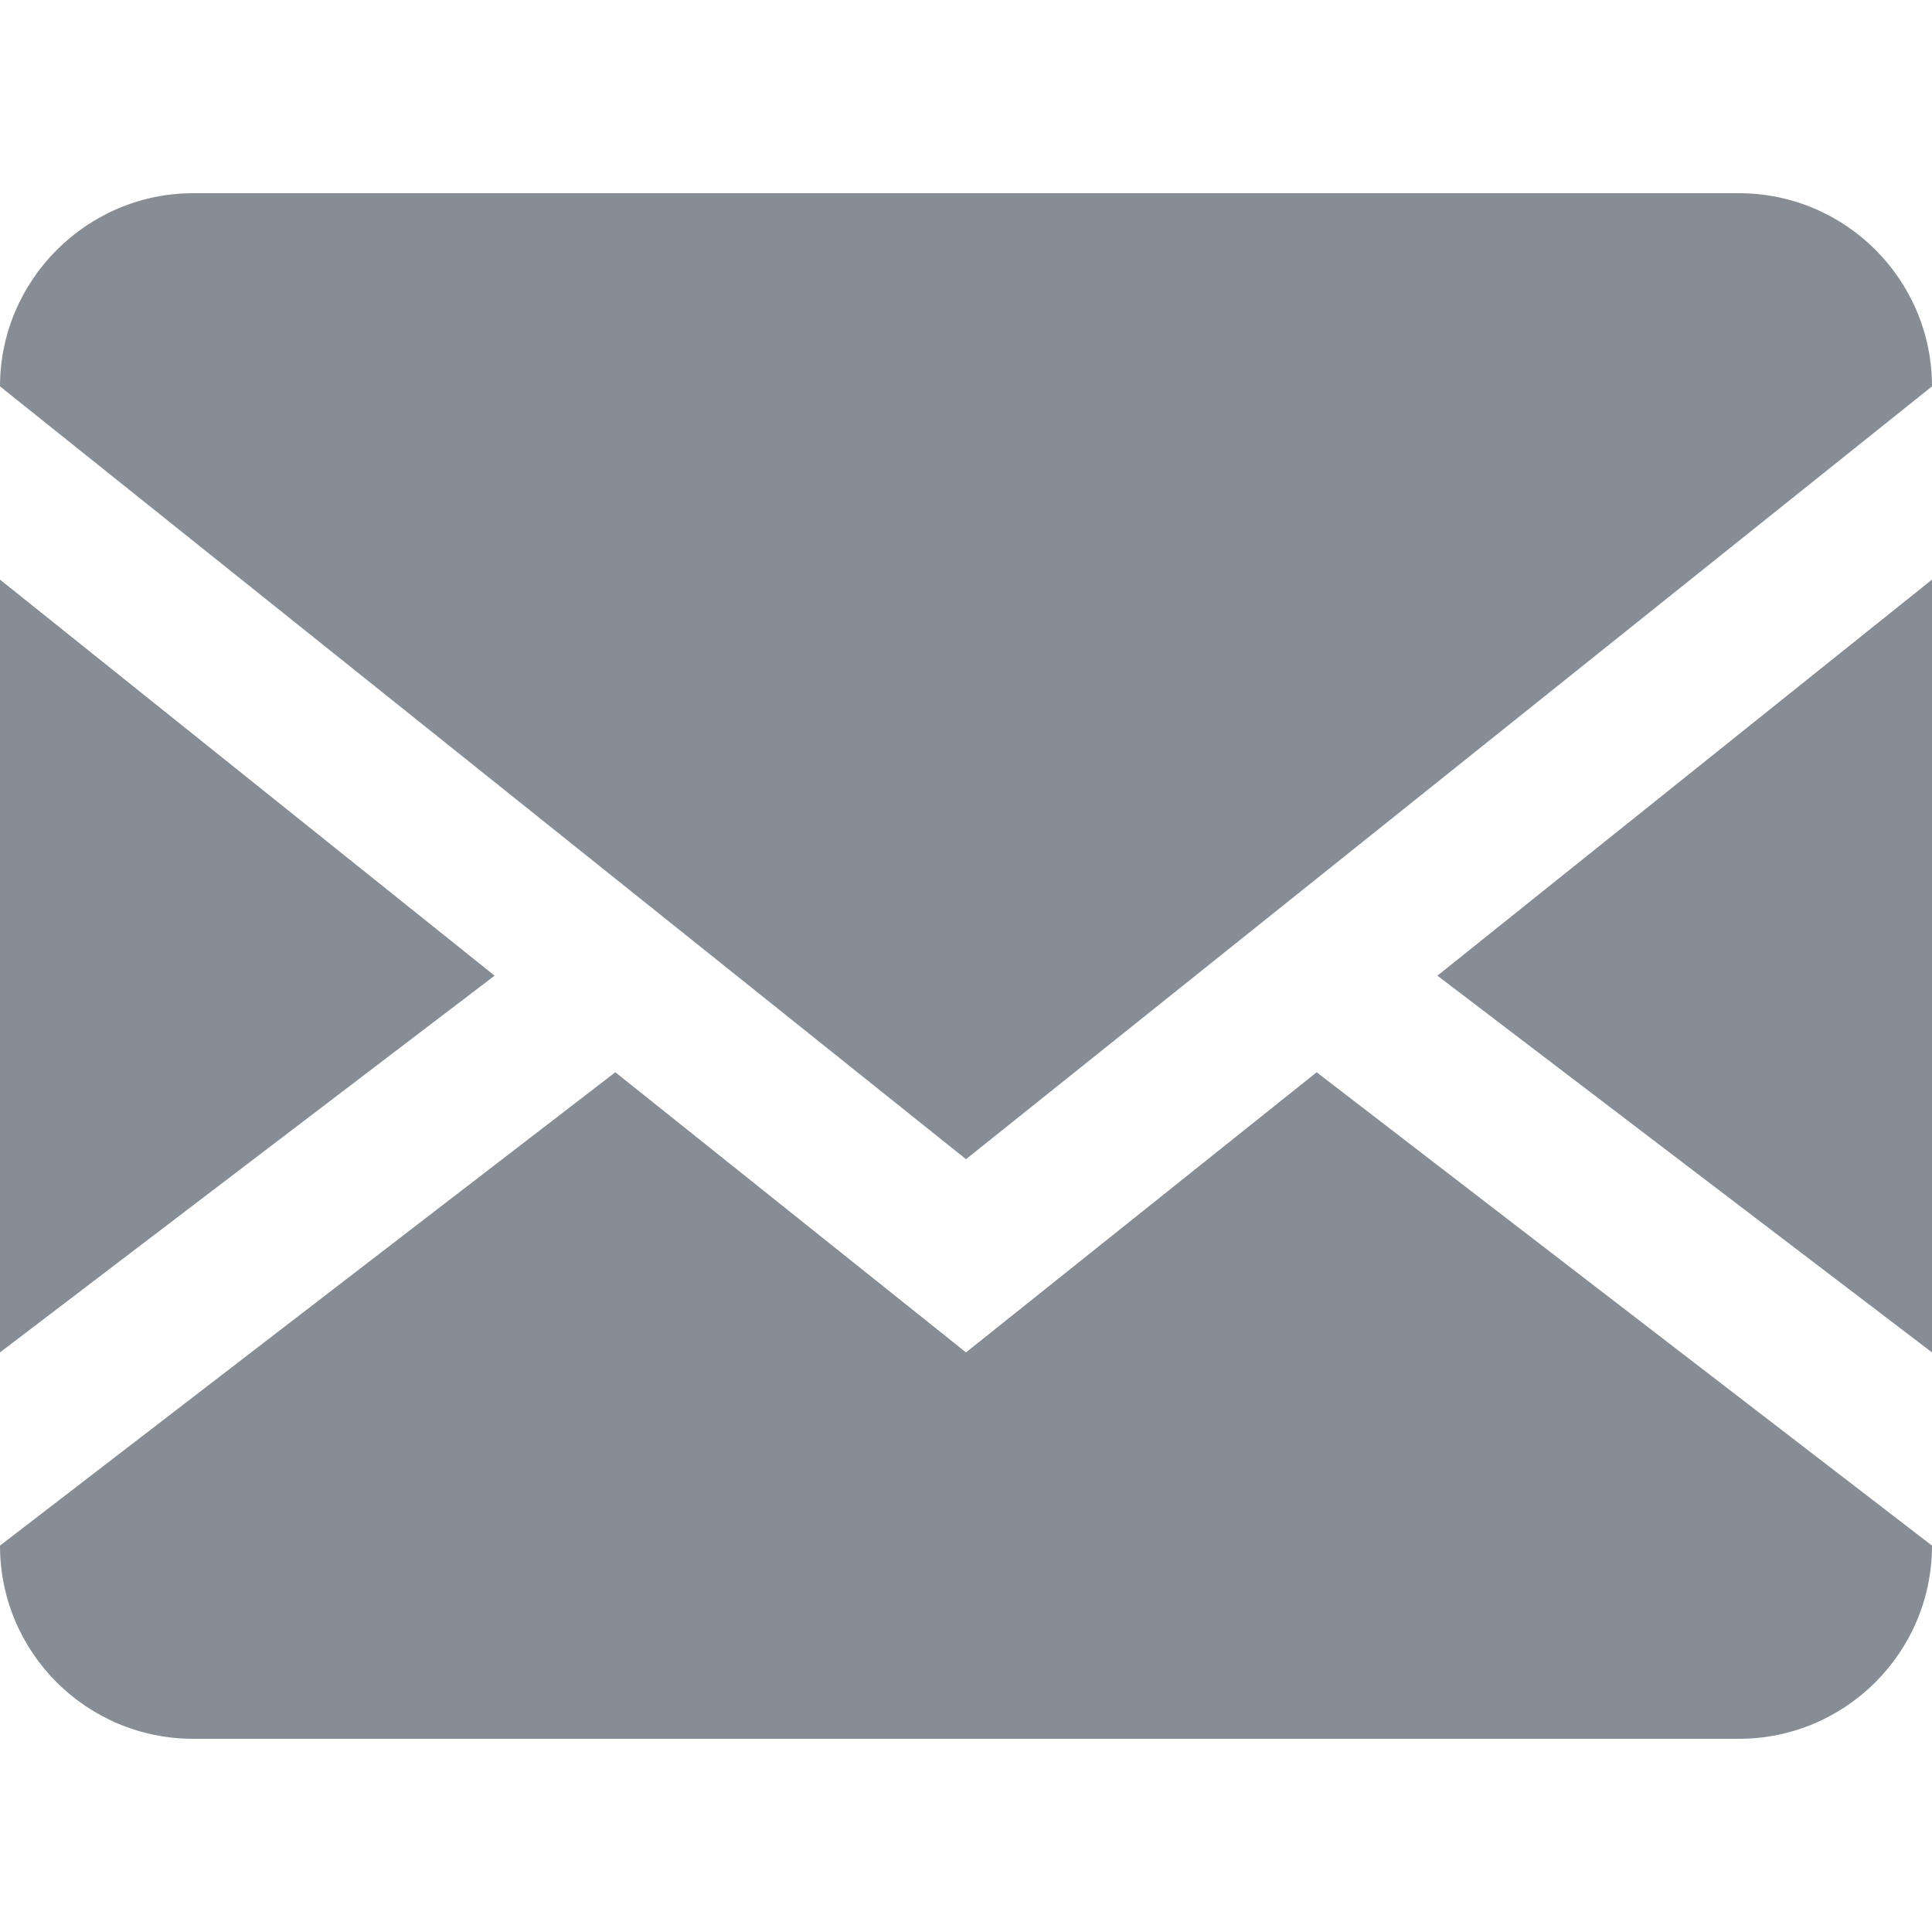
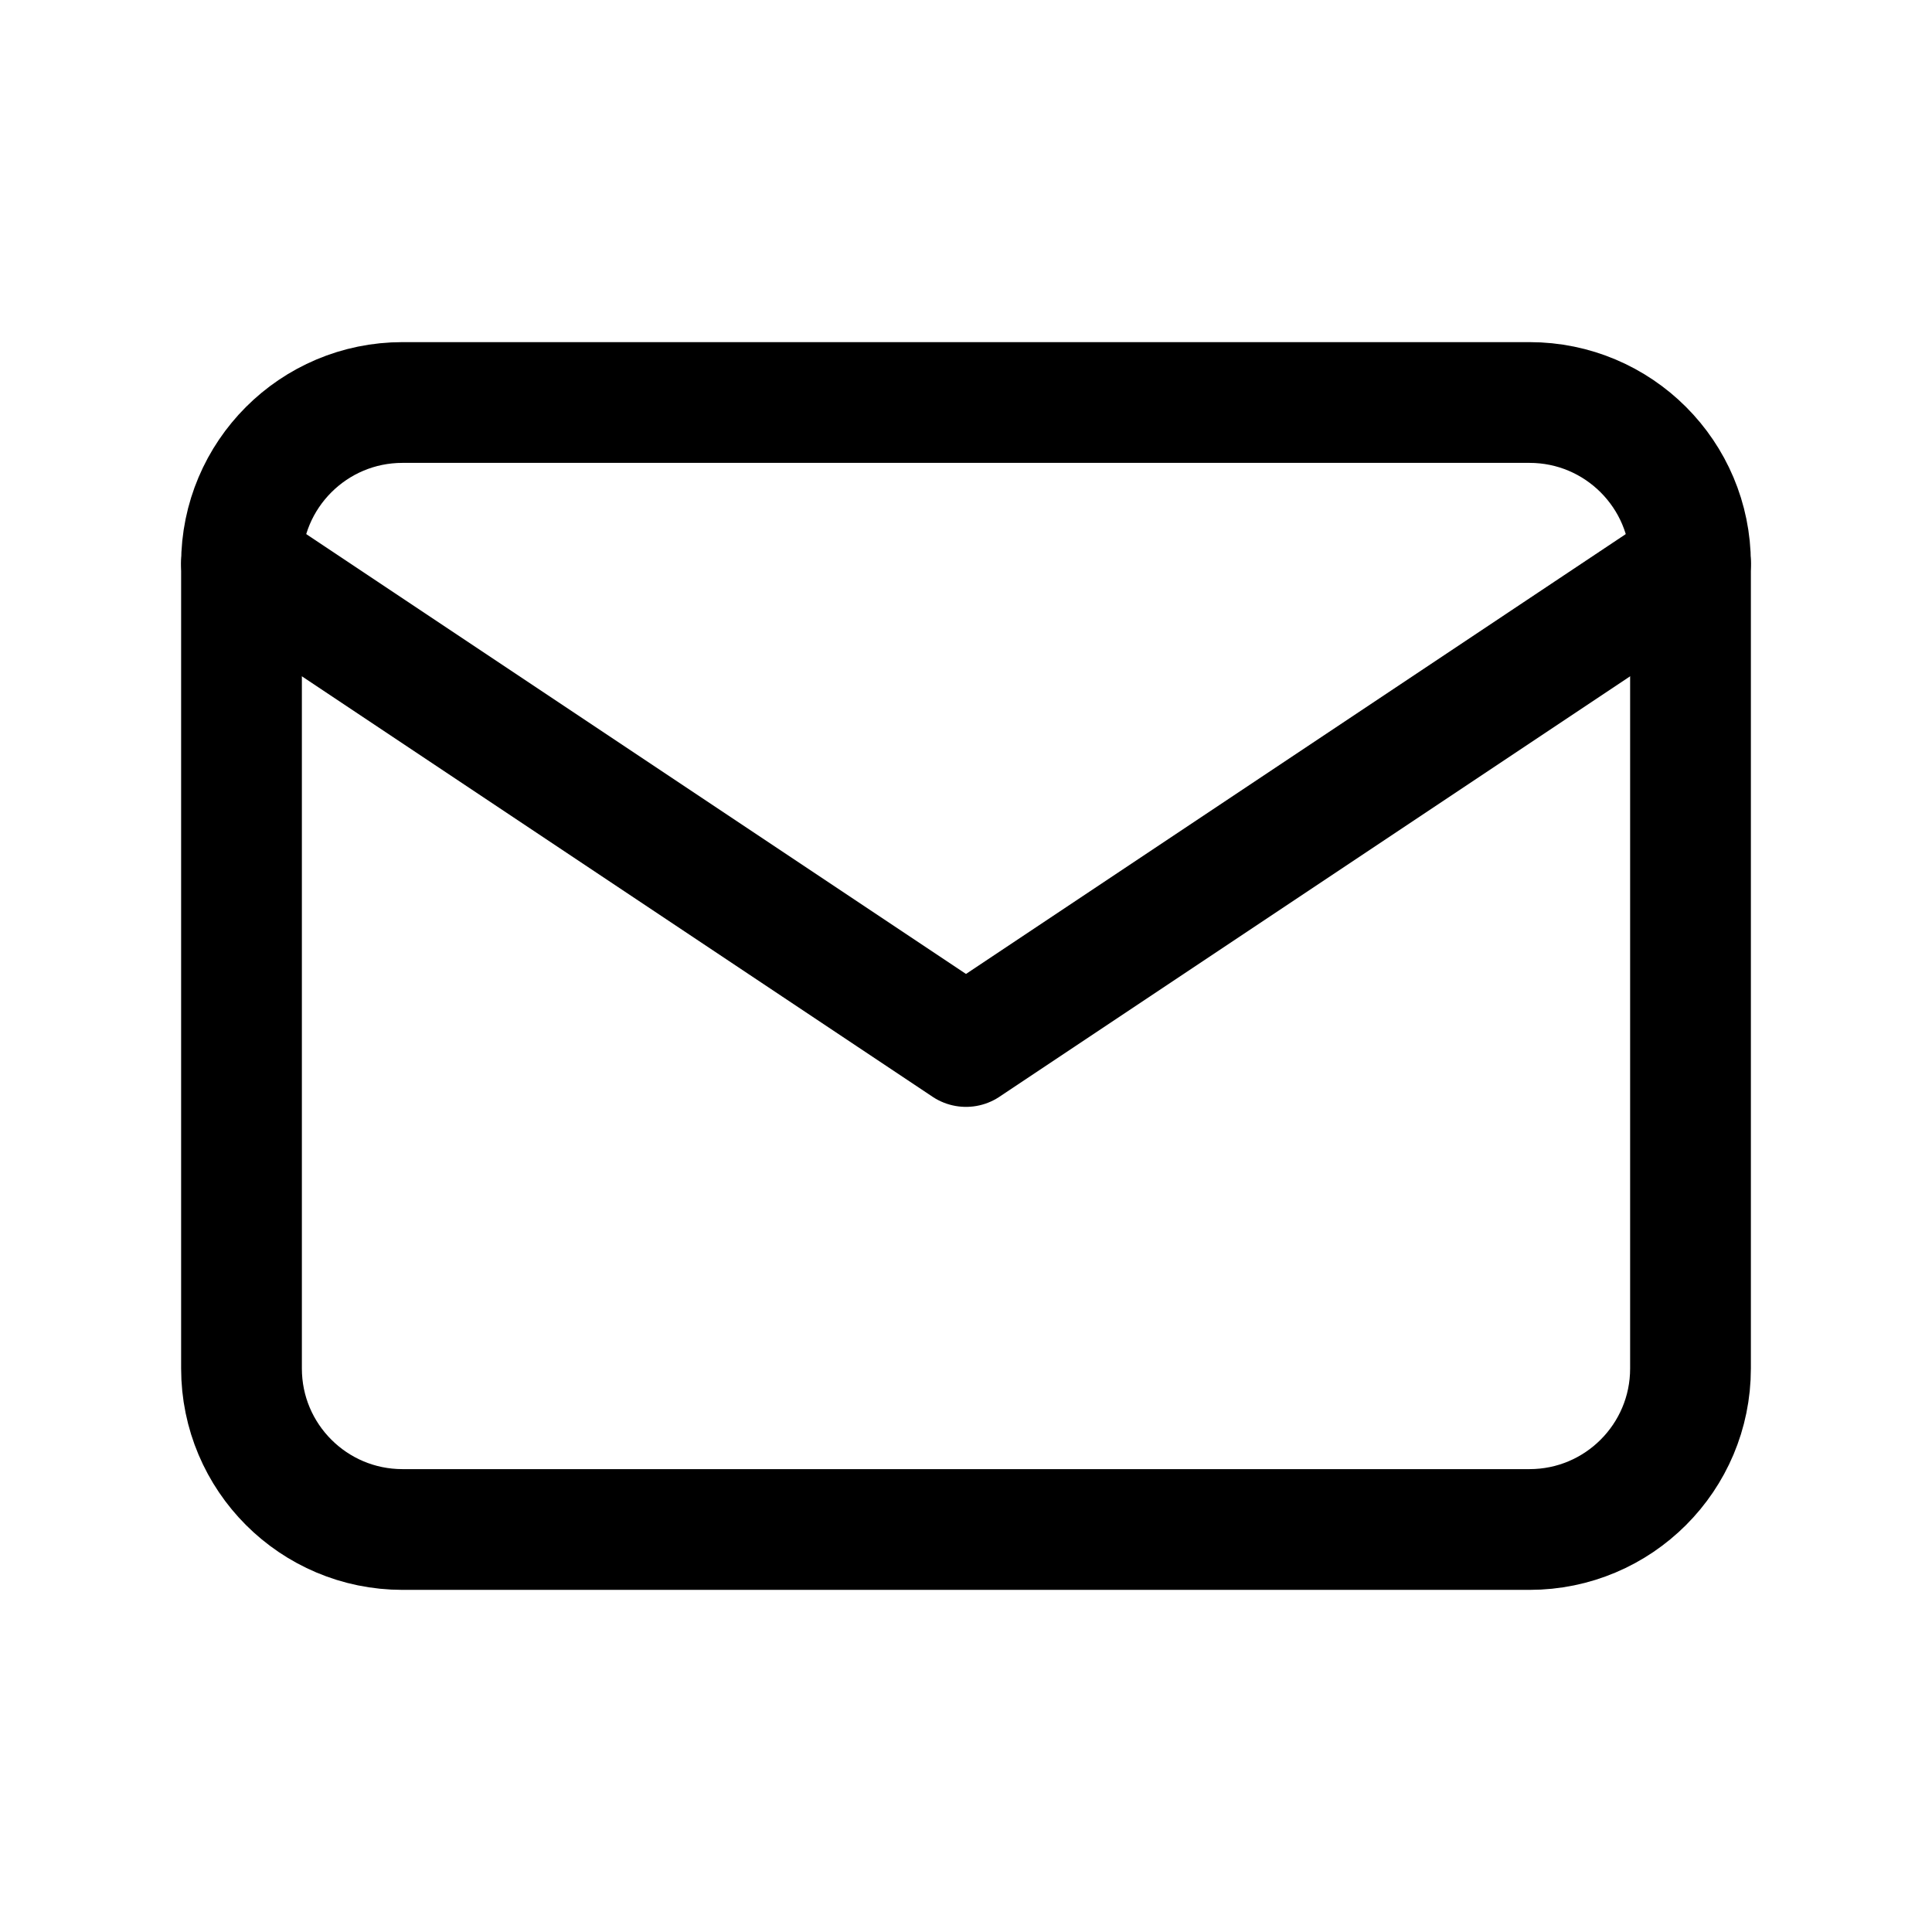
- <svg xmlns="http://www.w3.org/2000/svg" viewBox="0 0 20 20">
-   <path fill="#868d94" d="M18 2a2 2 0 0 1 2 2v12a2 2 0 0 1-2 2H2a2 2 0 0 1-2-2V4c0-1.1.9-2 2-2h16zm-4.37 9.1L20 16v-2l-5.12-3.9L20 6V4l-10 8L0 4v2l5.12 4.1L0 14v2l6.37-4.9L10 14l3.63-2.9z" />
+ <svg xmlns="http://www.w3.org/2000/svg" data-icon-name="icon-tabler-mail" width="24" height="24" viewBox="0 0 24 24" stroke-width="1.5" stroke="currentColor" fill="none" stroke-linecap="round" stroke-linejoin="round">
+   <path stroke="none" d="M0 0h24v24H0z" fill="none" />
+   <rect x="3" y="5" width="18" height="14" rx="2" />
+   <polyline points="3 7 12 13 21 7" />
</svg>
